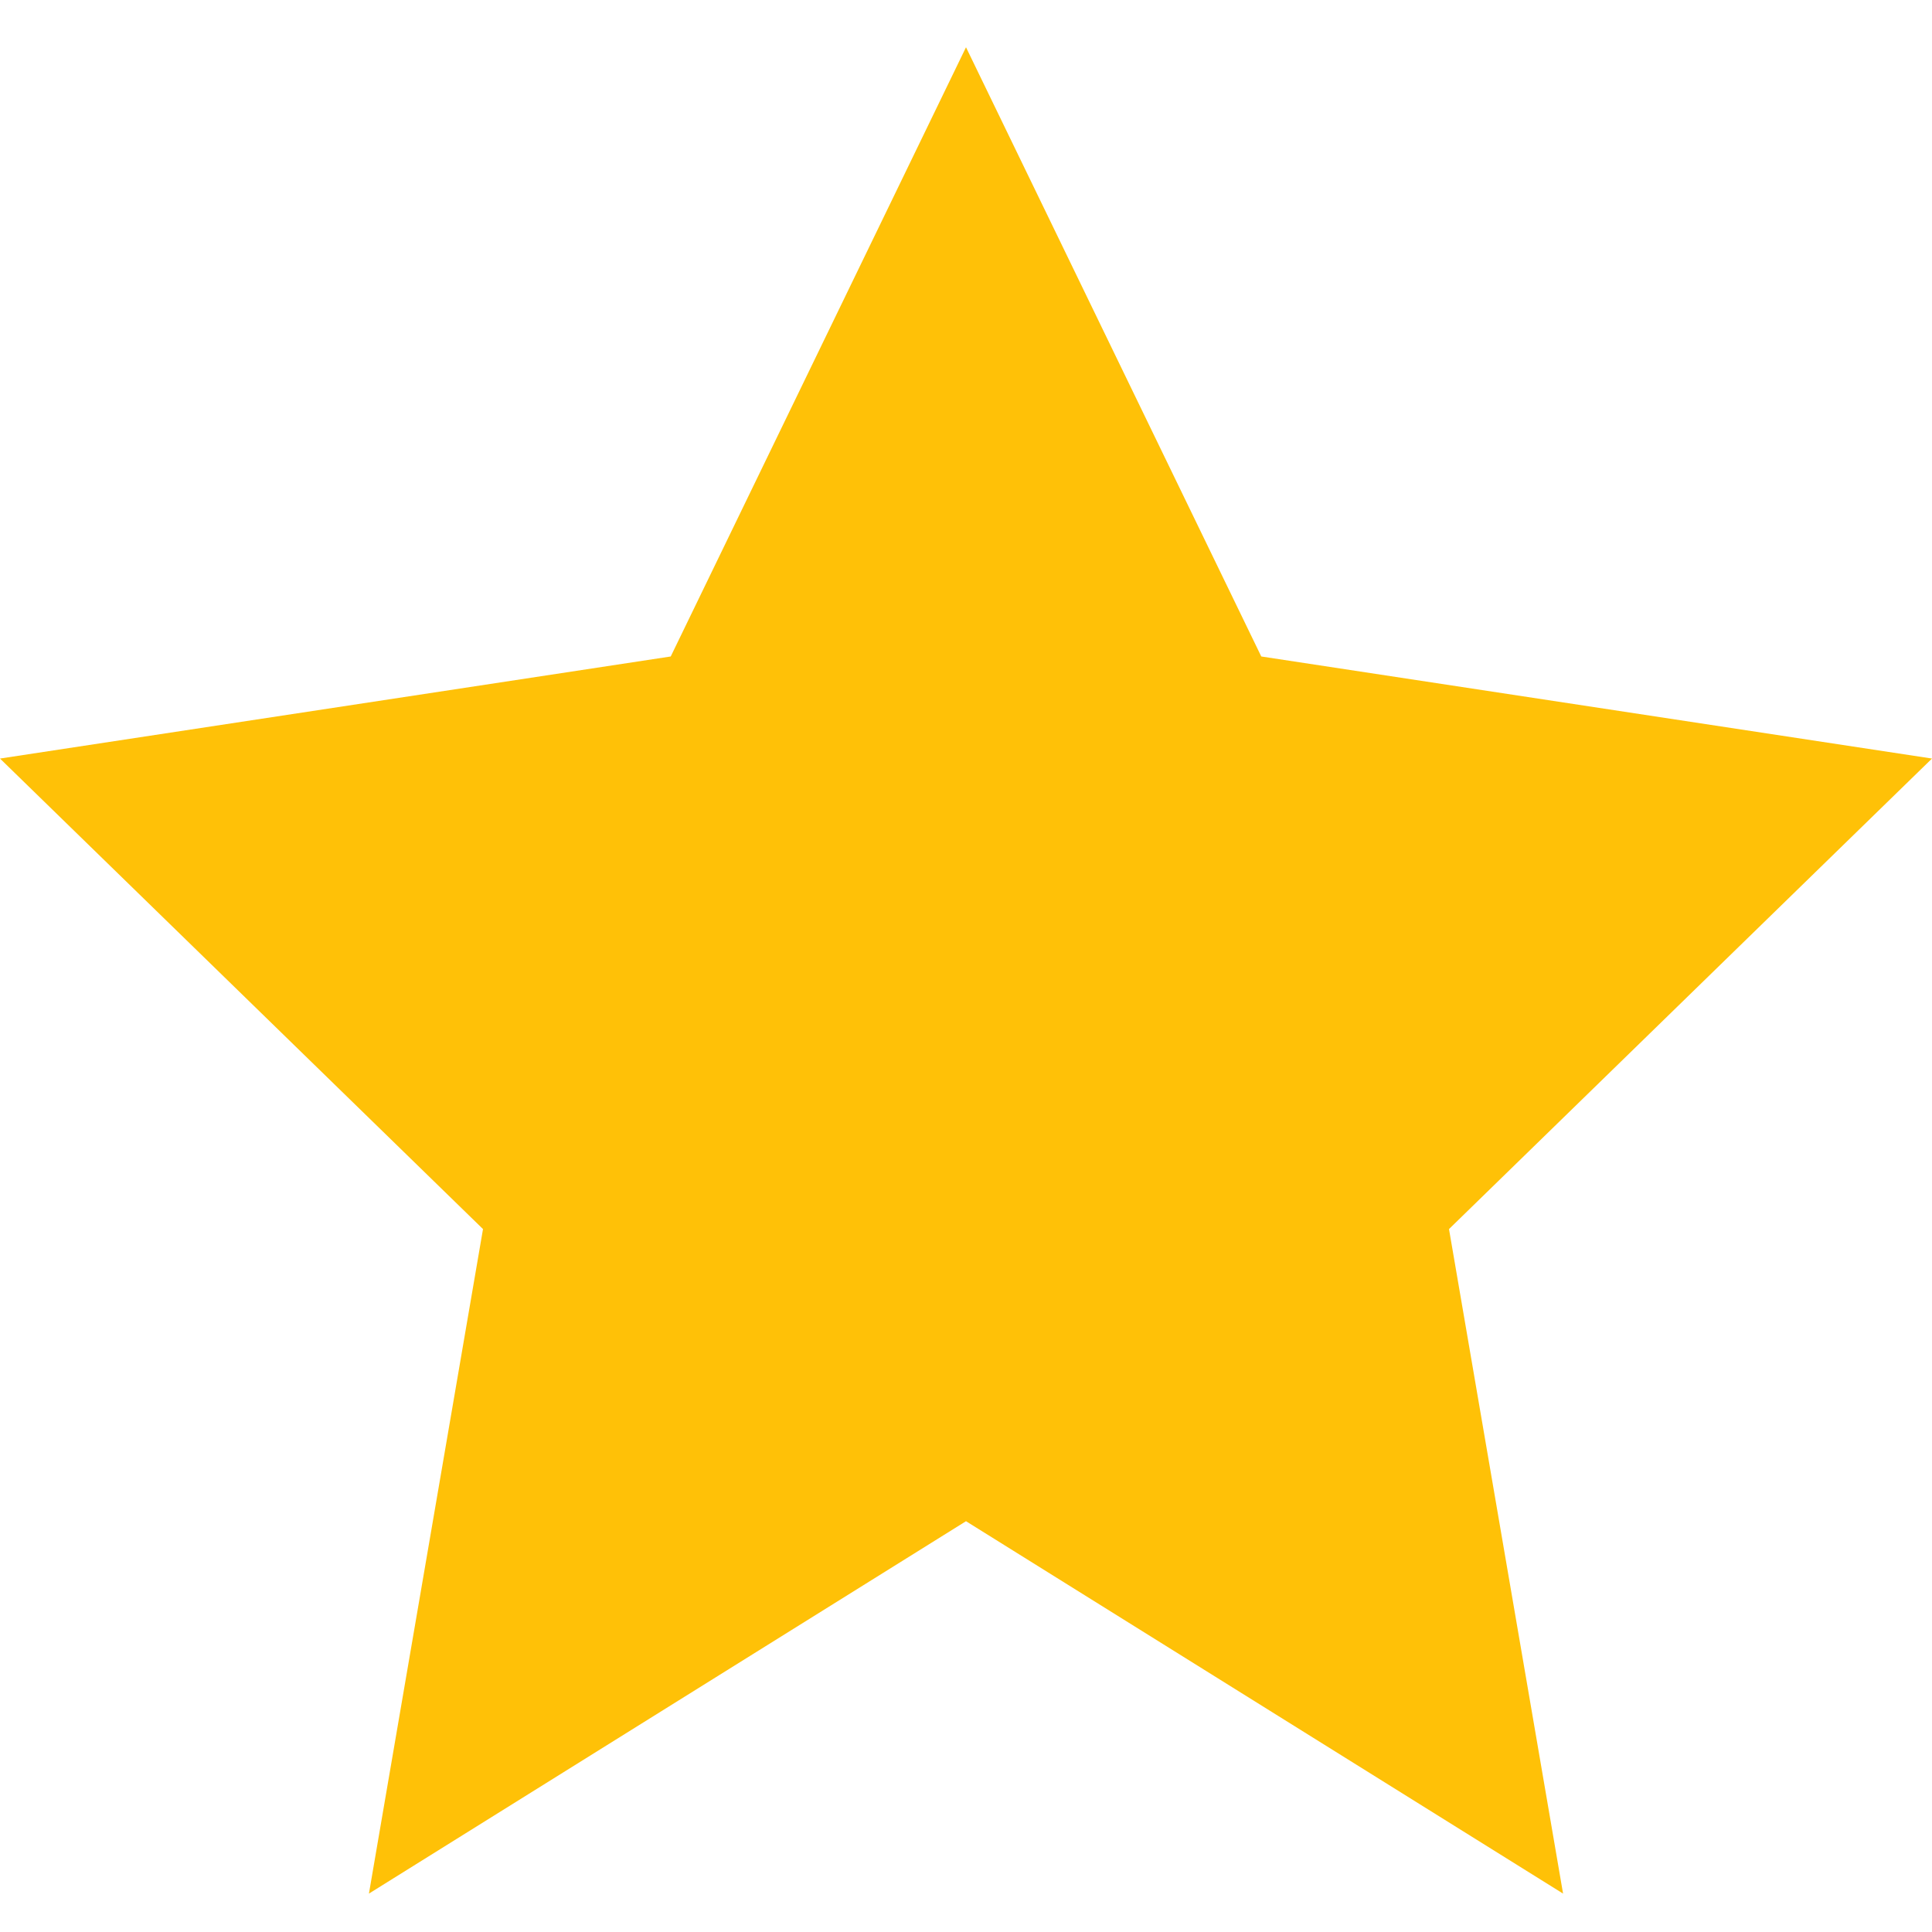
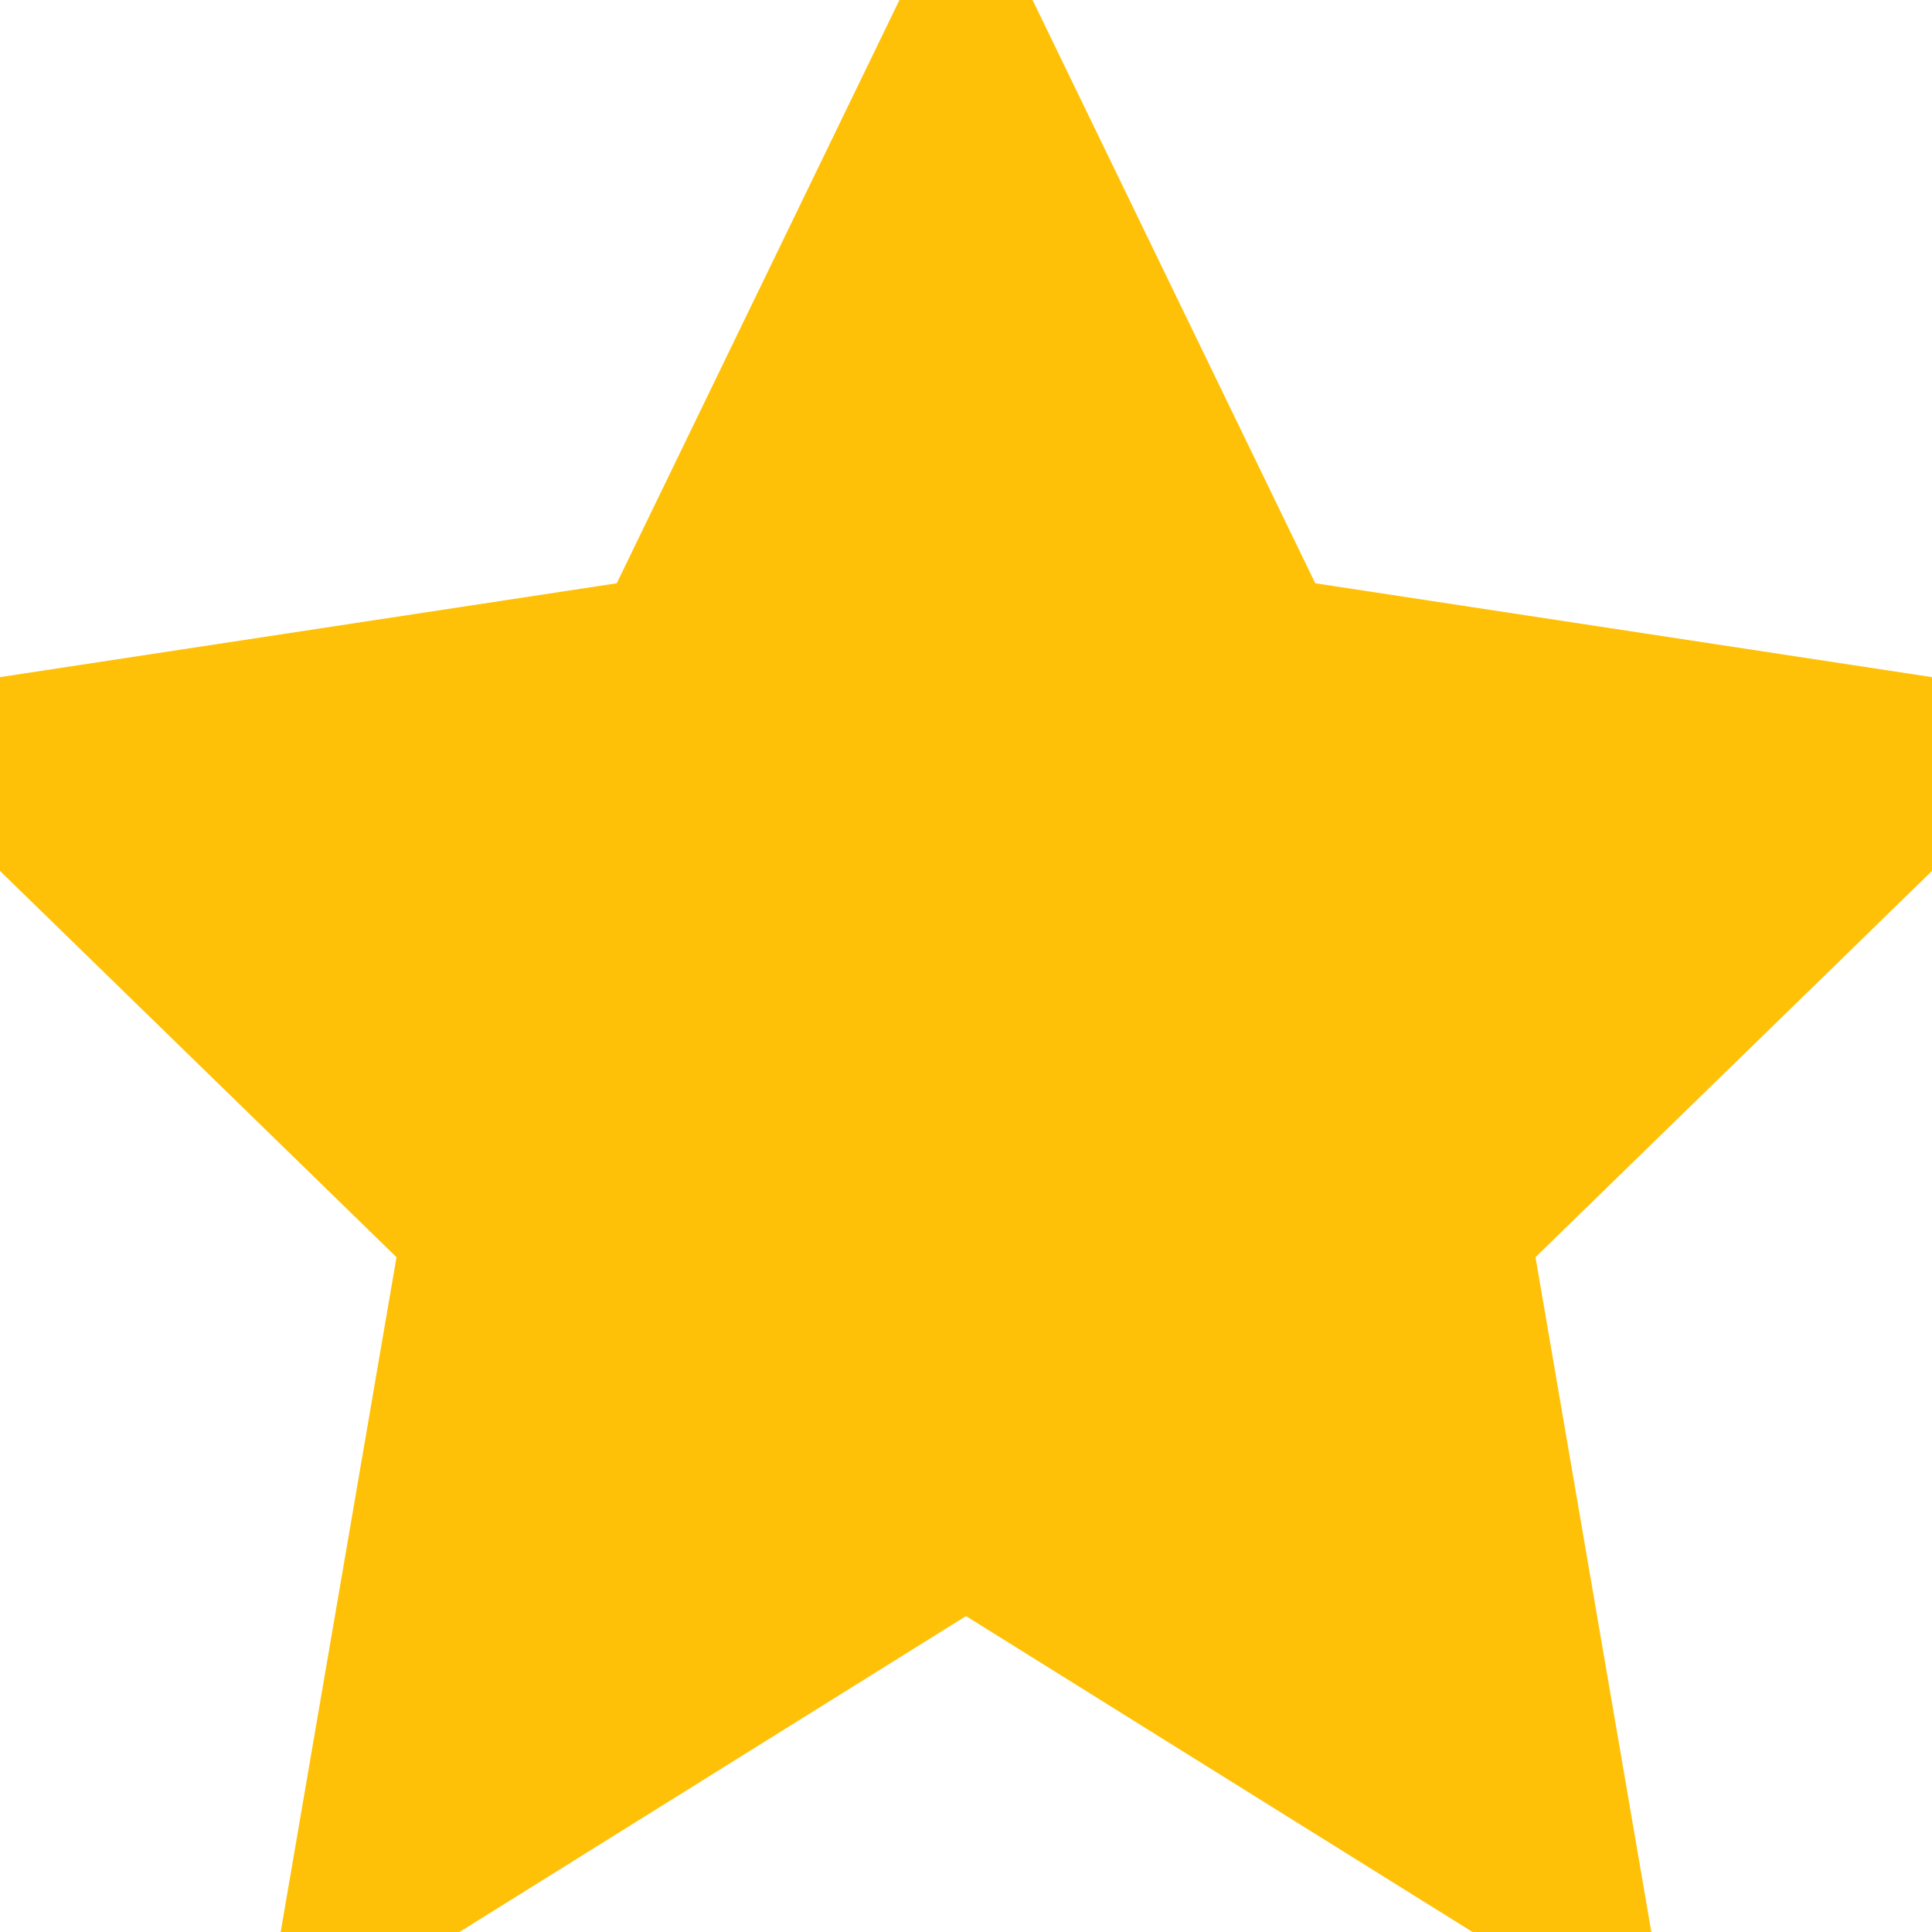
<svg xmlns="http://www.w3.org/2000/svg" viewBox="0 0 24 24">
-   <path d="M12 .587l3.668 7.568L24 9.423l-6 5.845 1.417 8.255L12 18.897 4.583 23.523 6 15.268 0 9.423l8.332-1.268z" fill="#FFC107" />
+   <path d="M12 .587l3.668 7.568L24 9.423l-6 5.845 1.417 8.255L12 18.897 4.583 23.523 6 15.268 0 9.423l8.332-1.268z" fill="#FFC107" stroke="#FFC107" stroke-width="2" />
</svg>
